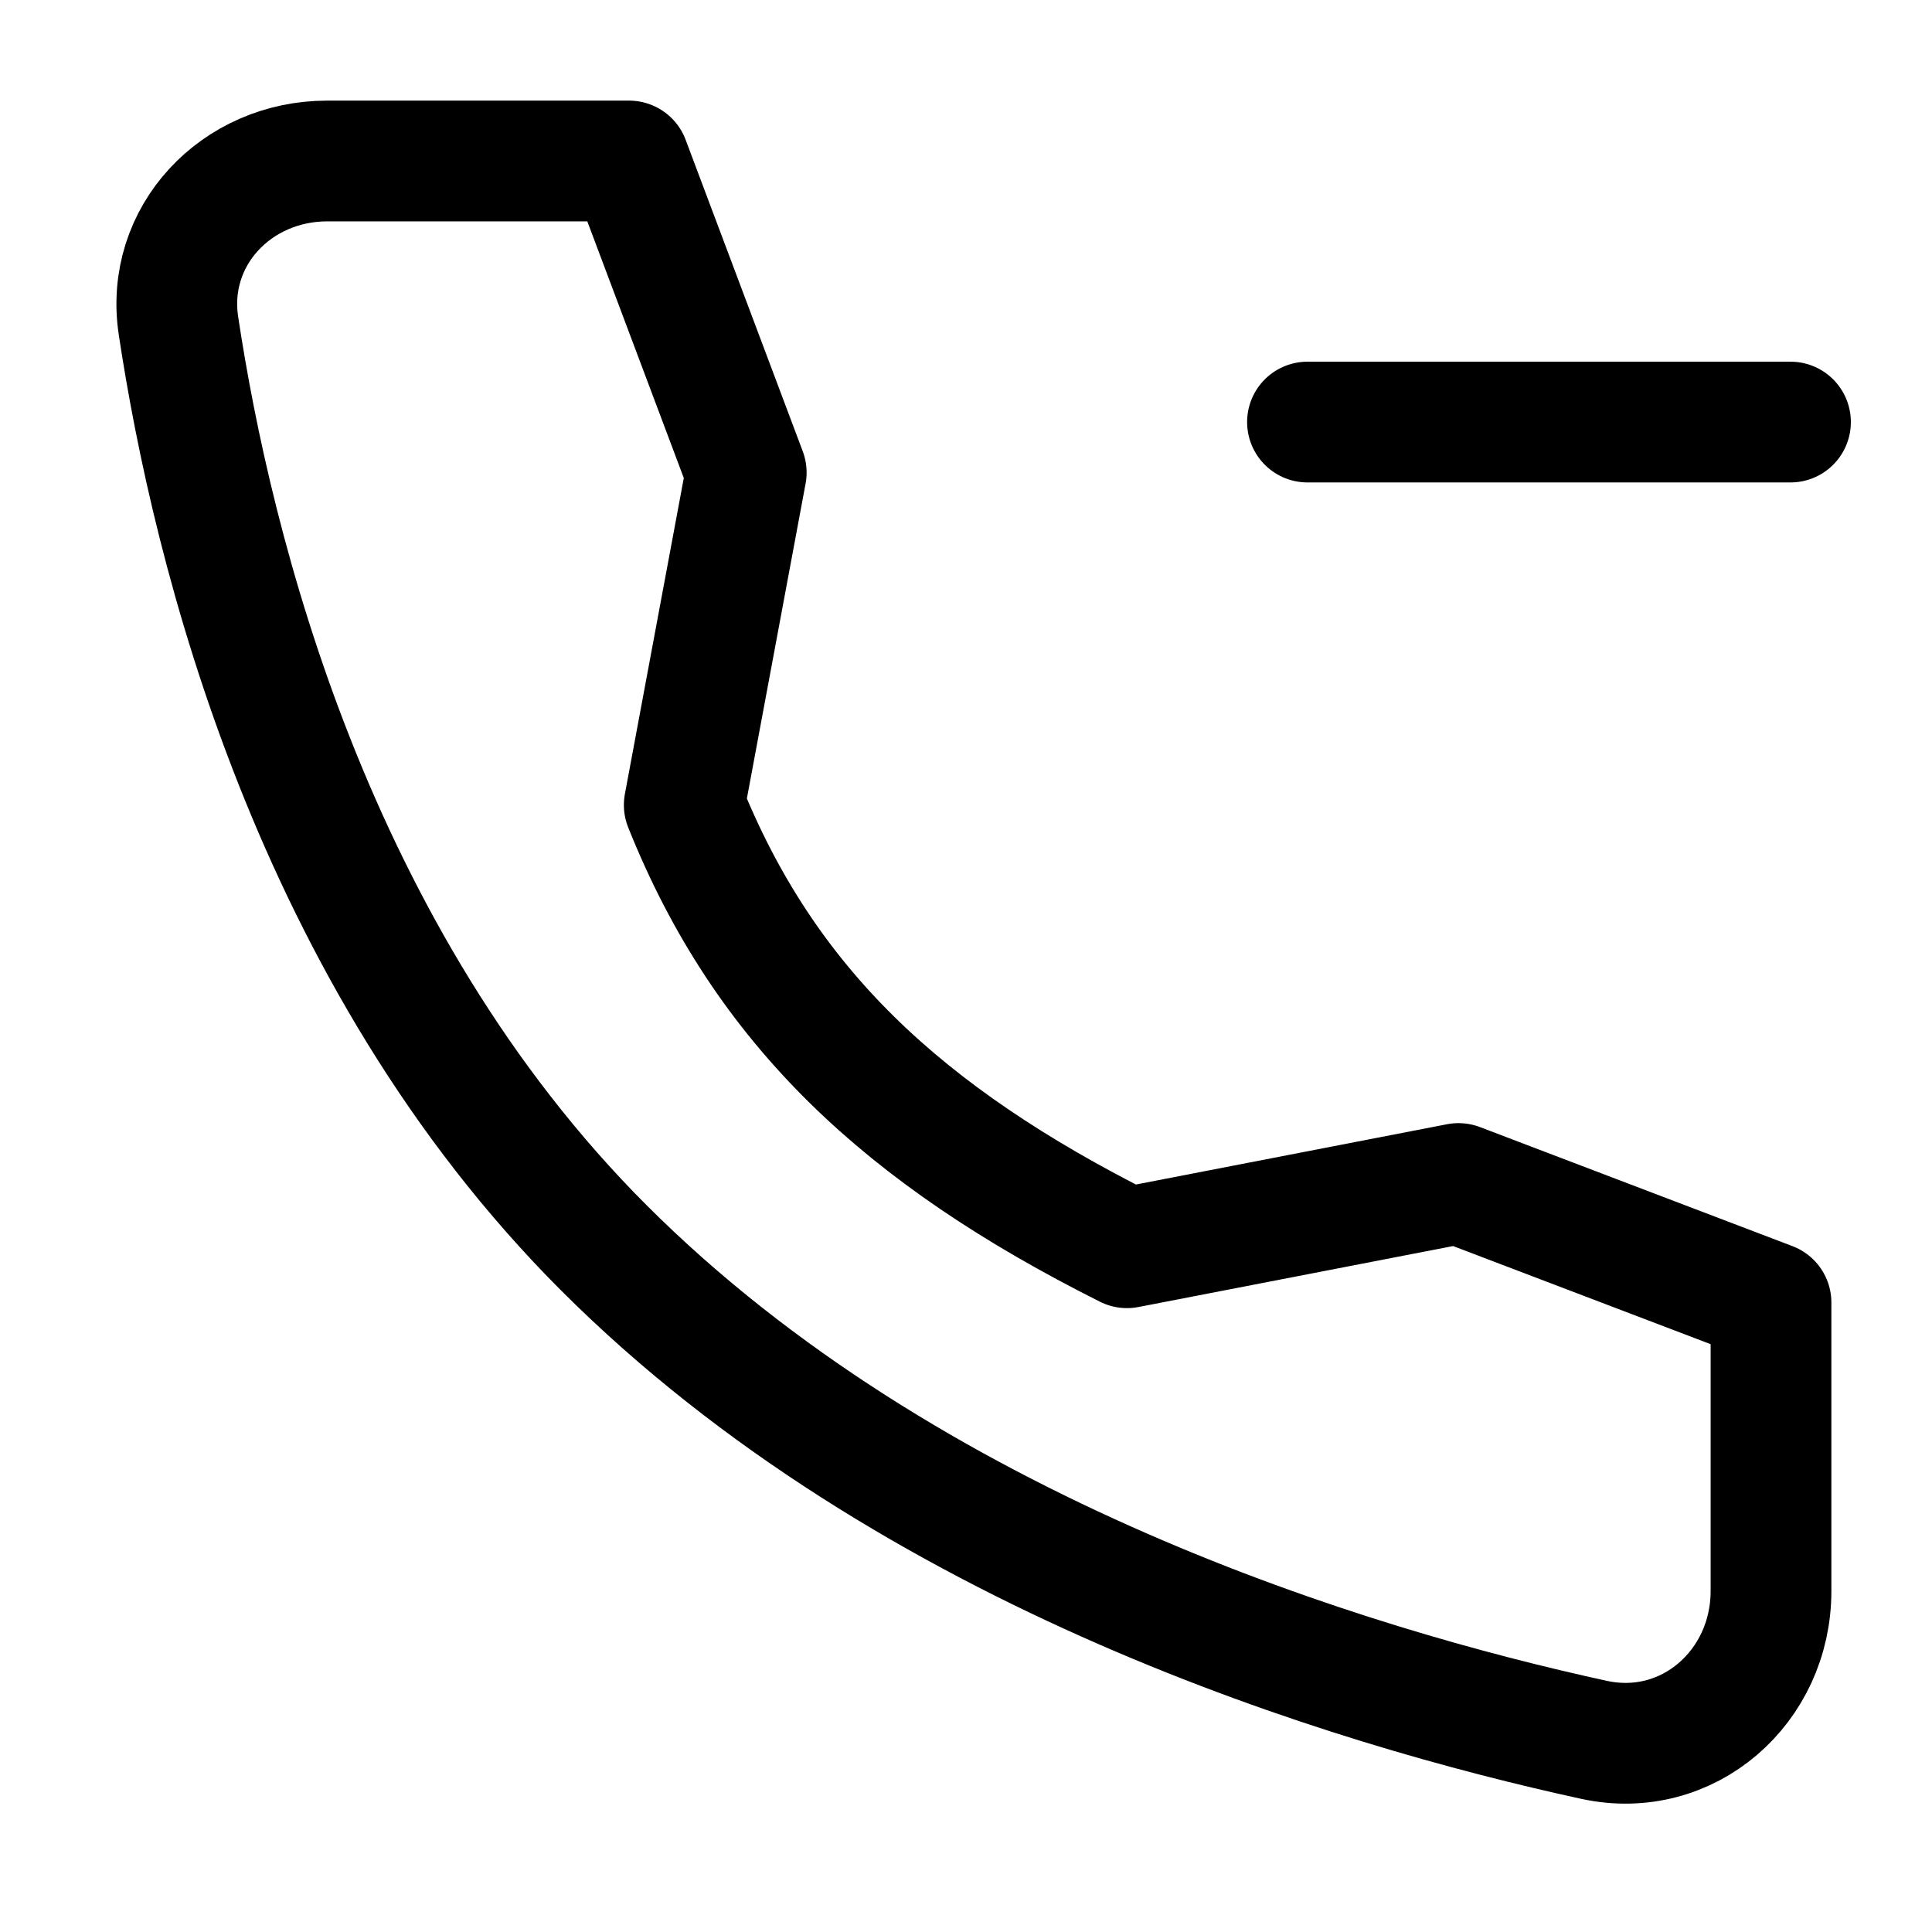
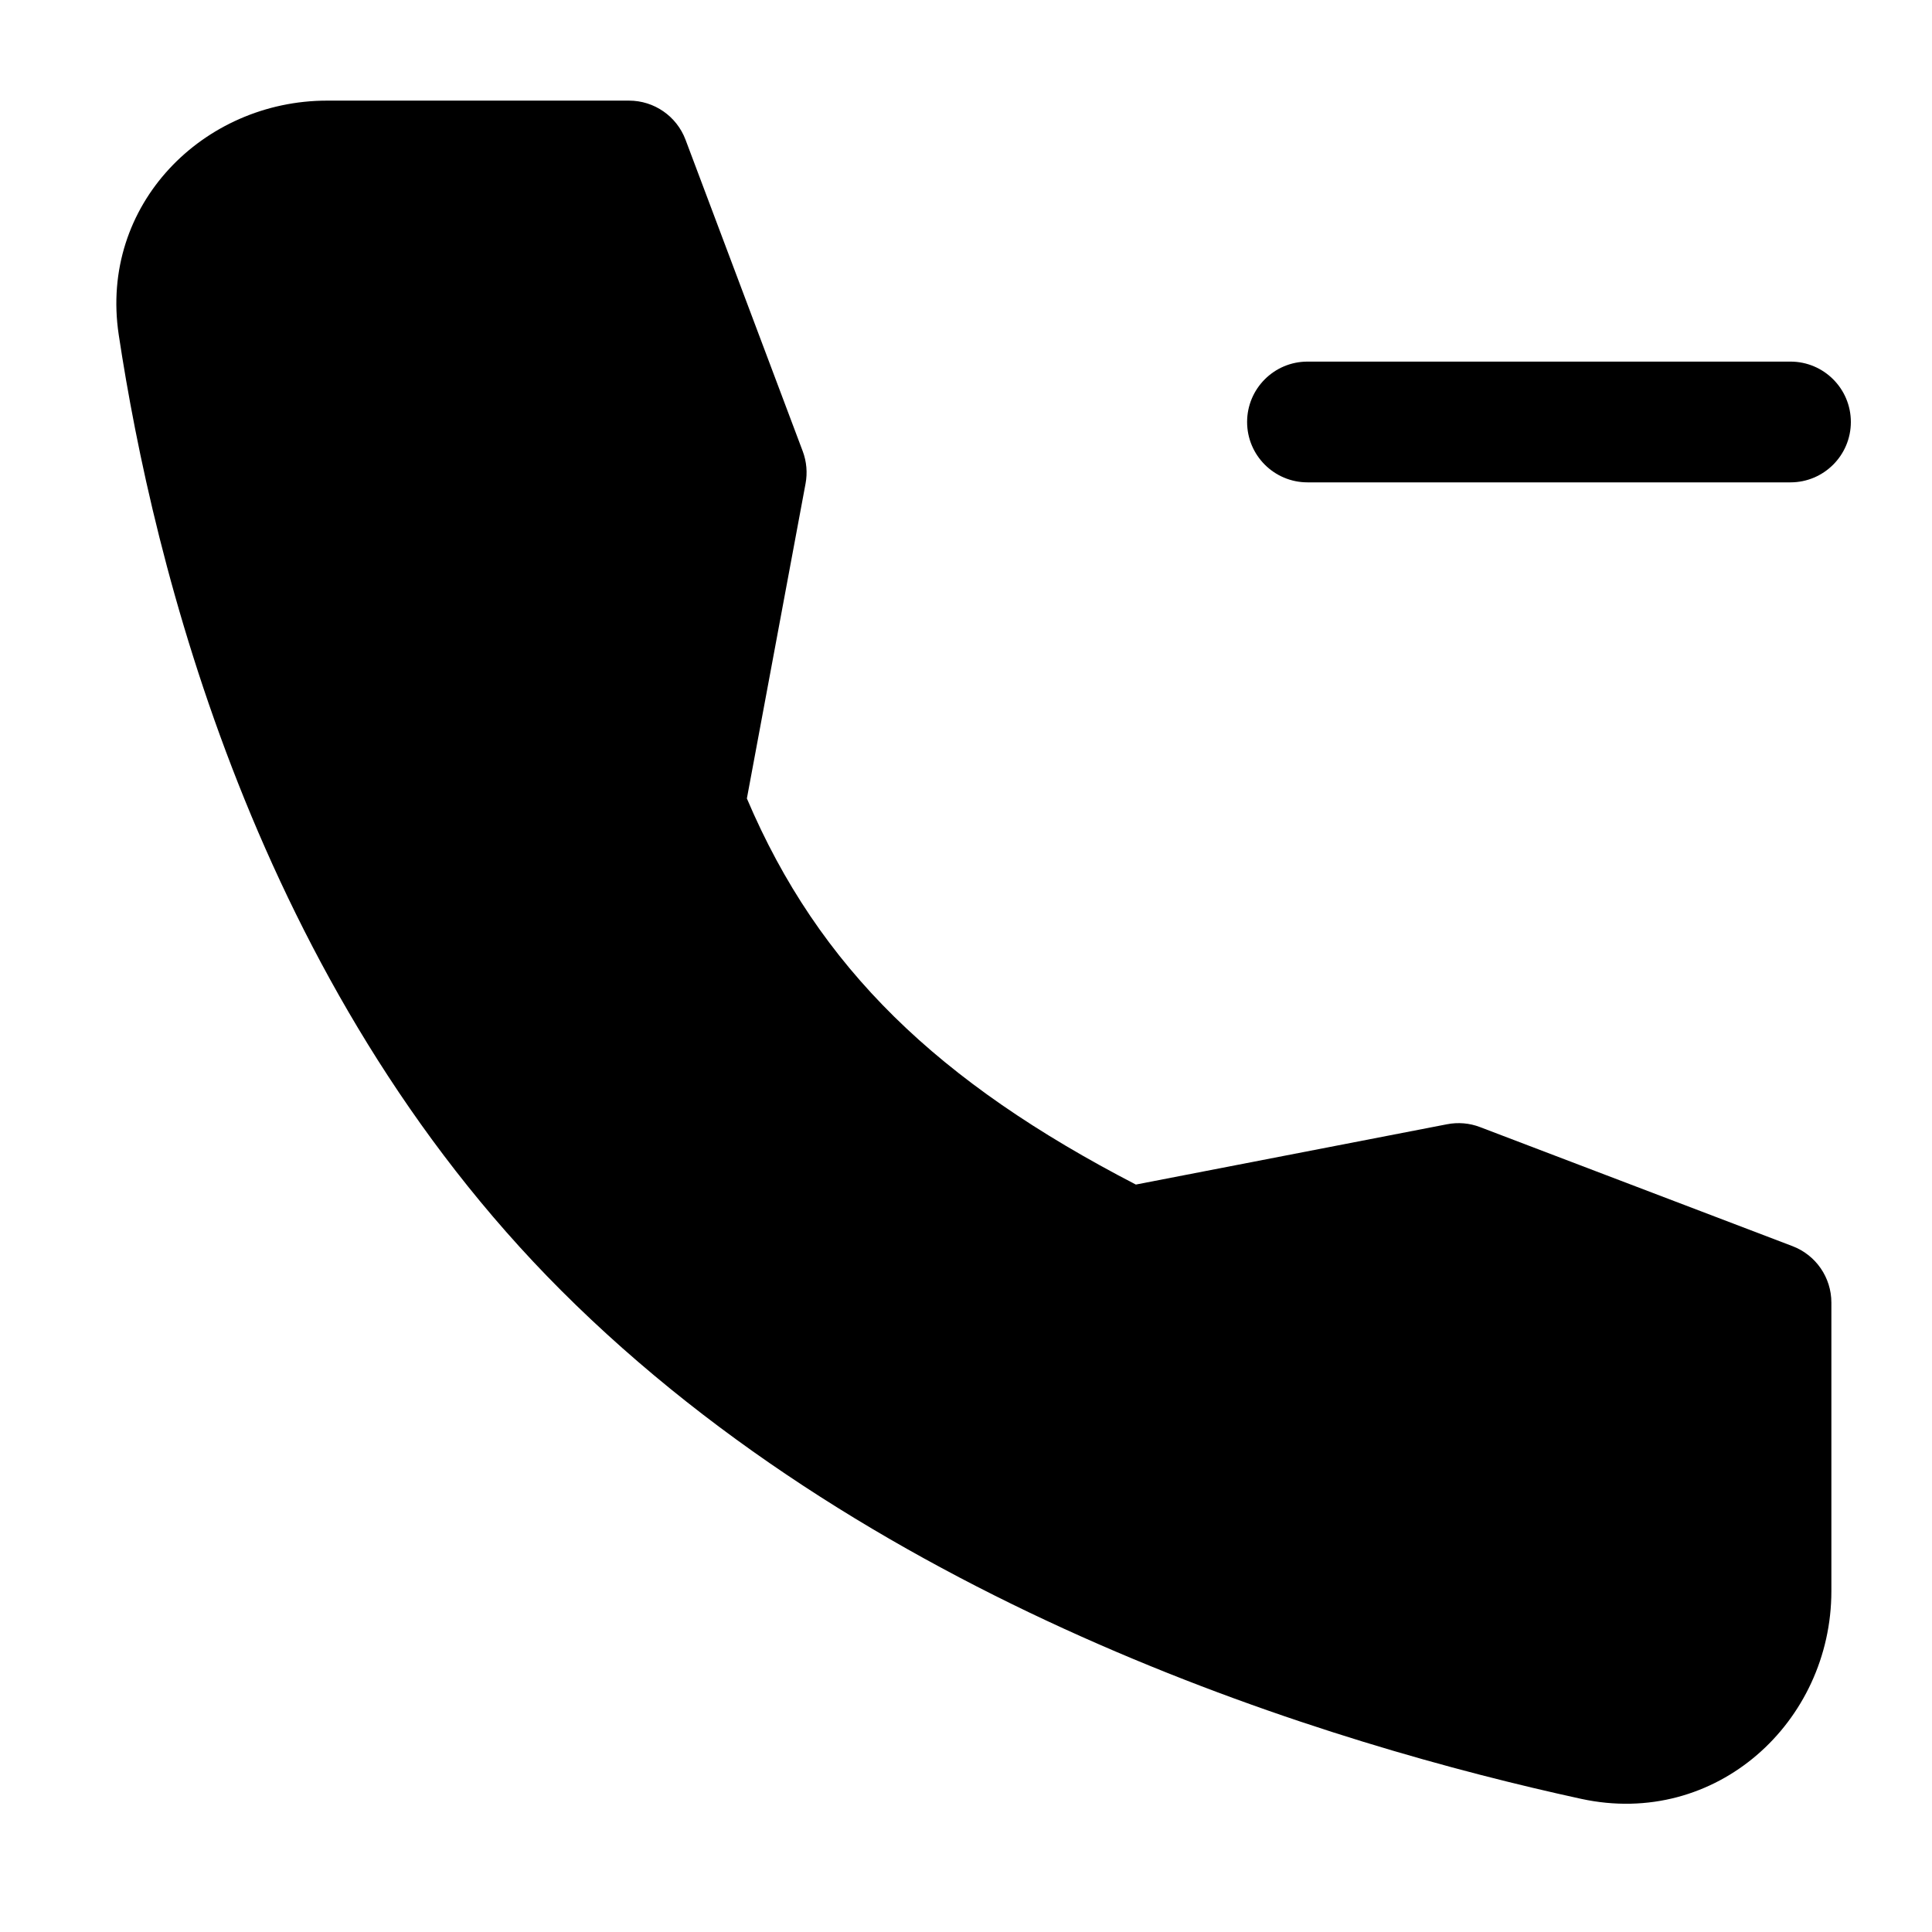
- <svg xmlns="http://www.w3.org/2000/svg" width="24" height="24" stroke-width="1.5" viewBox="0 0 24 24" fill="none">
-   <path d="M16.242 5.243H19.242H22.242" stroke="currentColor" stroke-linecap="round" stroke-linejoin="round" />
-   <path d="M18.118 14.702L14 15.5C11.218 14.104 9.5 12.5 8.5 10L9.27 5.87L7.815 2L4.064 2C2.936 2 2.048 2.932 2.217 4.047C2.637 6.83 3.877 11.877 7.5 15.5C11.305 19.305 16.786 20.956 19.802 21.613C20.967 21.866 22 20.957 22 19.765L22 16.181L18.118 14.702Z" stroke="currentColor" stroke-linecap="round" stroke-linejoin="round" />
+ <svg xmlns="http://www.w3.org/2000/svg" width="24" height="24" viewBox="0 0 24 24" stroke-width="1.5" fill="none">
+   <path fill-rule="evenodd" clip-rule="evenodd" d="M15.492 5.242C15.492 4.828 15.828 4.492 16.242 4.492H22.242C22.656 4.492 22.992 4.828 22.992 5.242C22.992 5.656 22.656 5.992 22.242 5.992H16.242C15.828 5.992 15.492 5.656 15.492 5.242Z" fill="currentColor" />
+   <path fill-rule="evenodd" clip-rule="evenodd" d="M4.063 1.25L7.814 1.25C8.127 1.25 8.406 1.444 8.516 1.736L9.972 5.606C10.02 5.734 10.032 5.873 10.007 6.007L9.278 9.919C10.174 12.027 11.655 13.444 14.11 14.715L17.975 13.966C18.113 13.939 18.255 13.951 18.385 14.001L22.267 15.48C22.558 15.591 22.75 15.87 22.75 16.181L22.75 19.765C22.75 21.391 21.318 22.71 19.642 22.346C16.589 21.681 10.931 19.992 6.97 16.03C3.174 12.235 1.903 6.993 1.475 4.159C1.231 2.542 2.527 1.25 4.063 1.25Z" fill="currentColor" />
</svg>
